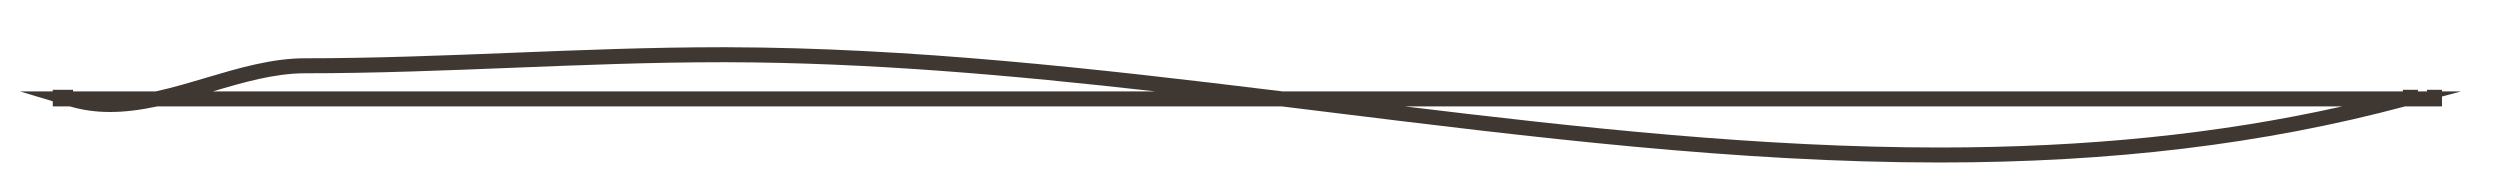
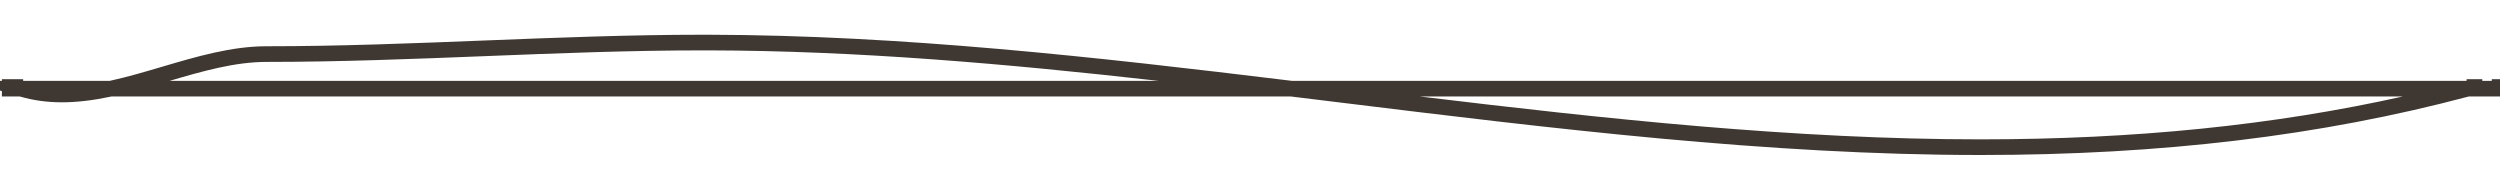
- <svg xmlns="http://www.w3.org/2000/svg" version="1.1" id="Layer_1" x="0px" y="0px" width="500px" height="39px" viewBox="0 526 500 39" enable-background="new 0 526 500 39" xml:space="preserve">
+ <svg xmlns="http://www.w3.org/2000/svg" version="1.1" id="Layer_1" x="0px" y="0px" width="500px" height="39px" viewBox="0 0 500 39" enable-background="new 0 0 500 39" xml:space="preserve">
  <g>
-     <path fill="#3F3832" d="M488.396,544.284v-0.319h-3v0.319h-1.816c0.003-0.105,0.006-0.214,0.009-0.319h-3   c-0.003,0.105-0.006,0.214-0.009,0.319h-224.02c-37.664-4.612-74.51-8.757-111.194-8.838l-1.146-0.001   c-13.85,0-27.955,0.562-41.598,1.104c-13.656,0.544-27.777,1.106-41.655,1.106c-6.627,0-13.351,1.995-19.853,3.925   c-3.281,0.975-6.675,1.981-9.978,2.703H14.609l-0.007-0.319h-4.051v0.319H3.993l6.559,1.973v1.027h3.419   c5.068,1.479,10.452,1.501,17.487,0h224.919l9.647,1.187c40.007,4.932,81.376,10.03,121.877,10.029   c34.406-0.001,64.864-3.67,93.105-11.216h7.39v-1.979l3.809-1.021H488.396z M45.345,544.284h-2.792   c6.114-1.813,12.414-3.628,18.415-3.628c13.938,0,28.09-0.563,41.775-1.108c13.612-0.542,27.688-1.103,41.478-1.103l1.139,0.001   c28.348,0.062,56.836,2.568,85.736,5.838H45.345z M387.901,555.5c-35.42,0.001-71.579-3.926-106.908-8.216h187.426   C443.767,552.805,417.293,555.499,387.901,555.5z" />
+     <path fill="#3F3832" d="M501.506,16.168v-0.333h-3.146v0.333h-1.905c0.003-0.11,0.006-0.223,0.01-0.333h-3.146   c-0.003,0.11-0.006,0.223-0.01,0.333H258.374c-39.5-4.813-78.142-9.136-116.612-9.221l-1.202-0.001   c-14.525,0-29.317,0.586-43.625,1.151C82.613,8.665,67.805,9.252,53.25,9.252c-6.95,0-14.001,2.082-20.82,4.095   c-3.441,1.017-7.001,2.066-10.464,2.82H4.633l-0.007-0.333H0.377v0.333H-6.5l6.878,2.059v1.071h3.586   c5.315,1.542,10.961,1.566,18.339,0h235.877l10.117,1.239C310.255,25.683,353.641,31.001,396.113,31   c36.083-0.001,68.024-3.829,97.642-11.703h7.751v-2.065l3.994-1.065L501.506,16.168L501.506,16.168z M36.867,16.168h-2.928   c6.412-1.892,13.019-3.785,19.312-3.785c14.618,0,29.459-0.588,43.811-1.157c14.275-0.565,29.037-1.15,43.499-1.15l1.195,0   c29.729,0.064,59.604,2.679,89.913,6.091H36.867z M396.113,27.871c-37.146,0.001-75.066-4.096-112.117-8.572h196.56   C454.701,25.059,426.938,27.87,396.113,27.871z" />
  </g>
</svg>
